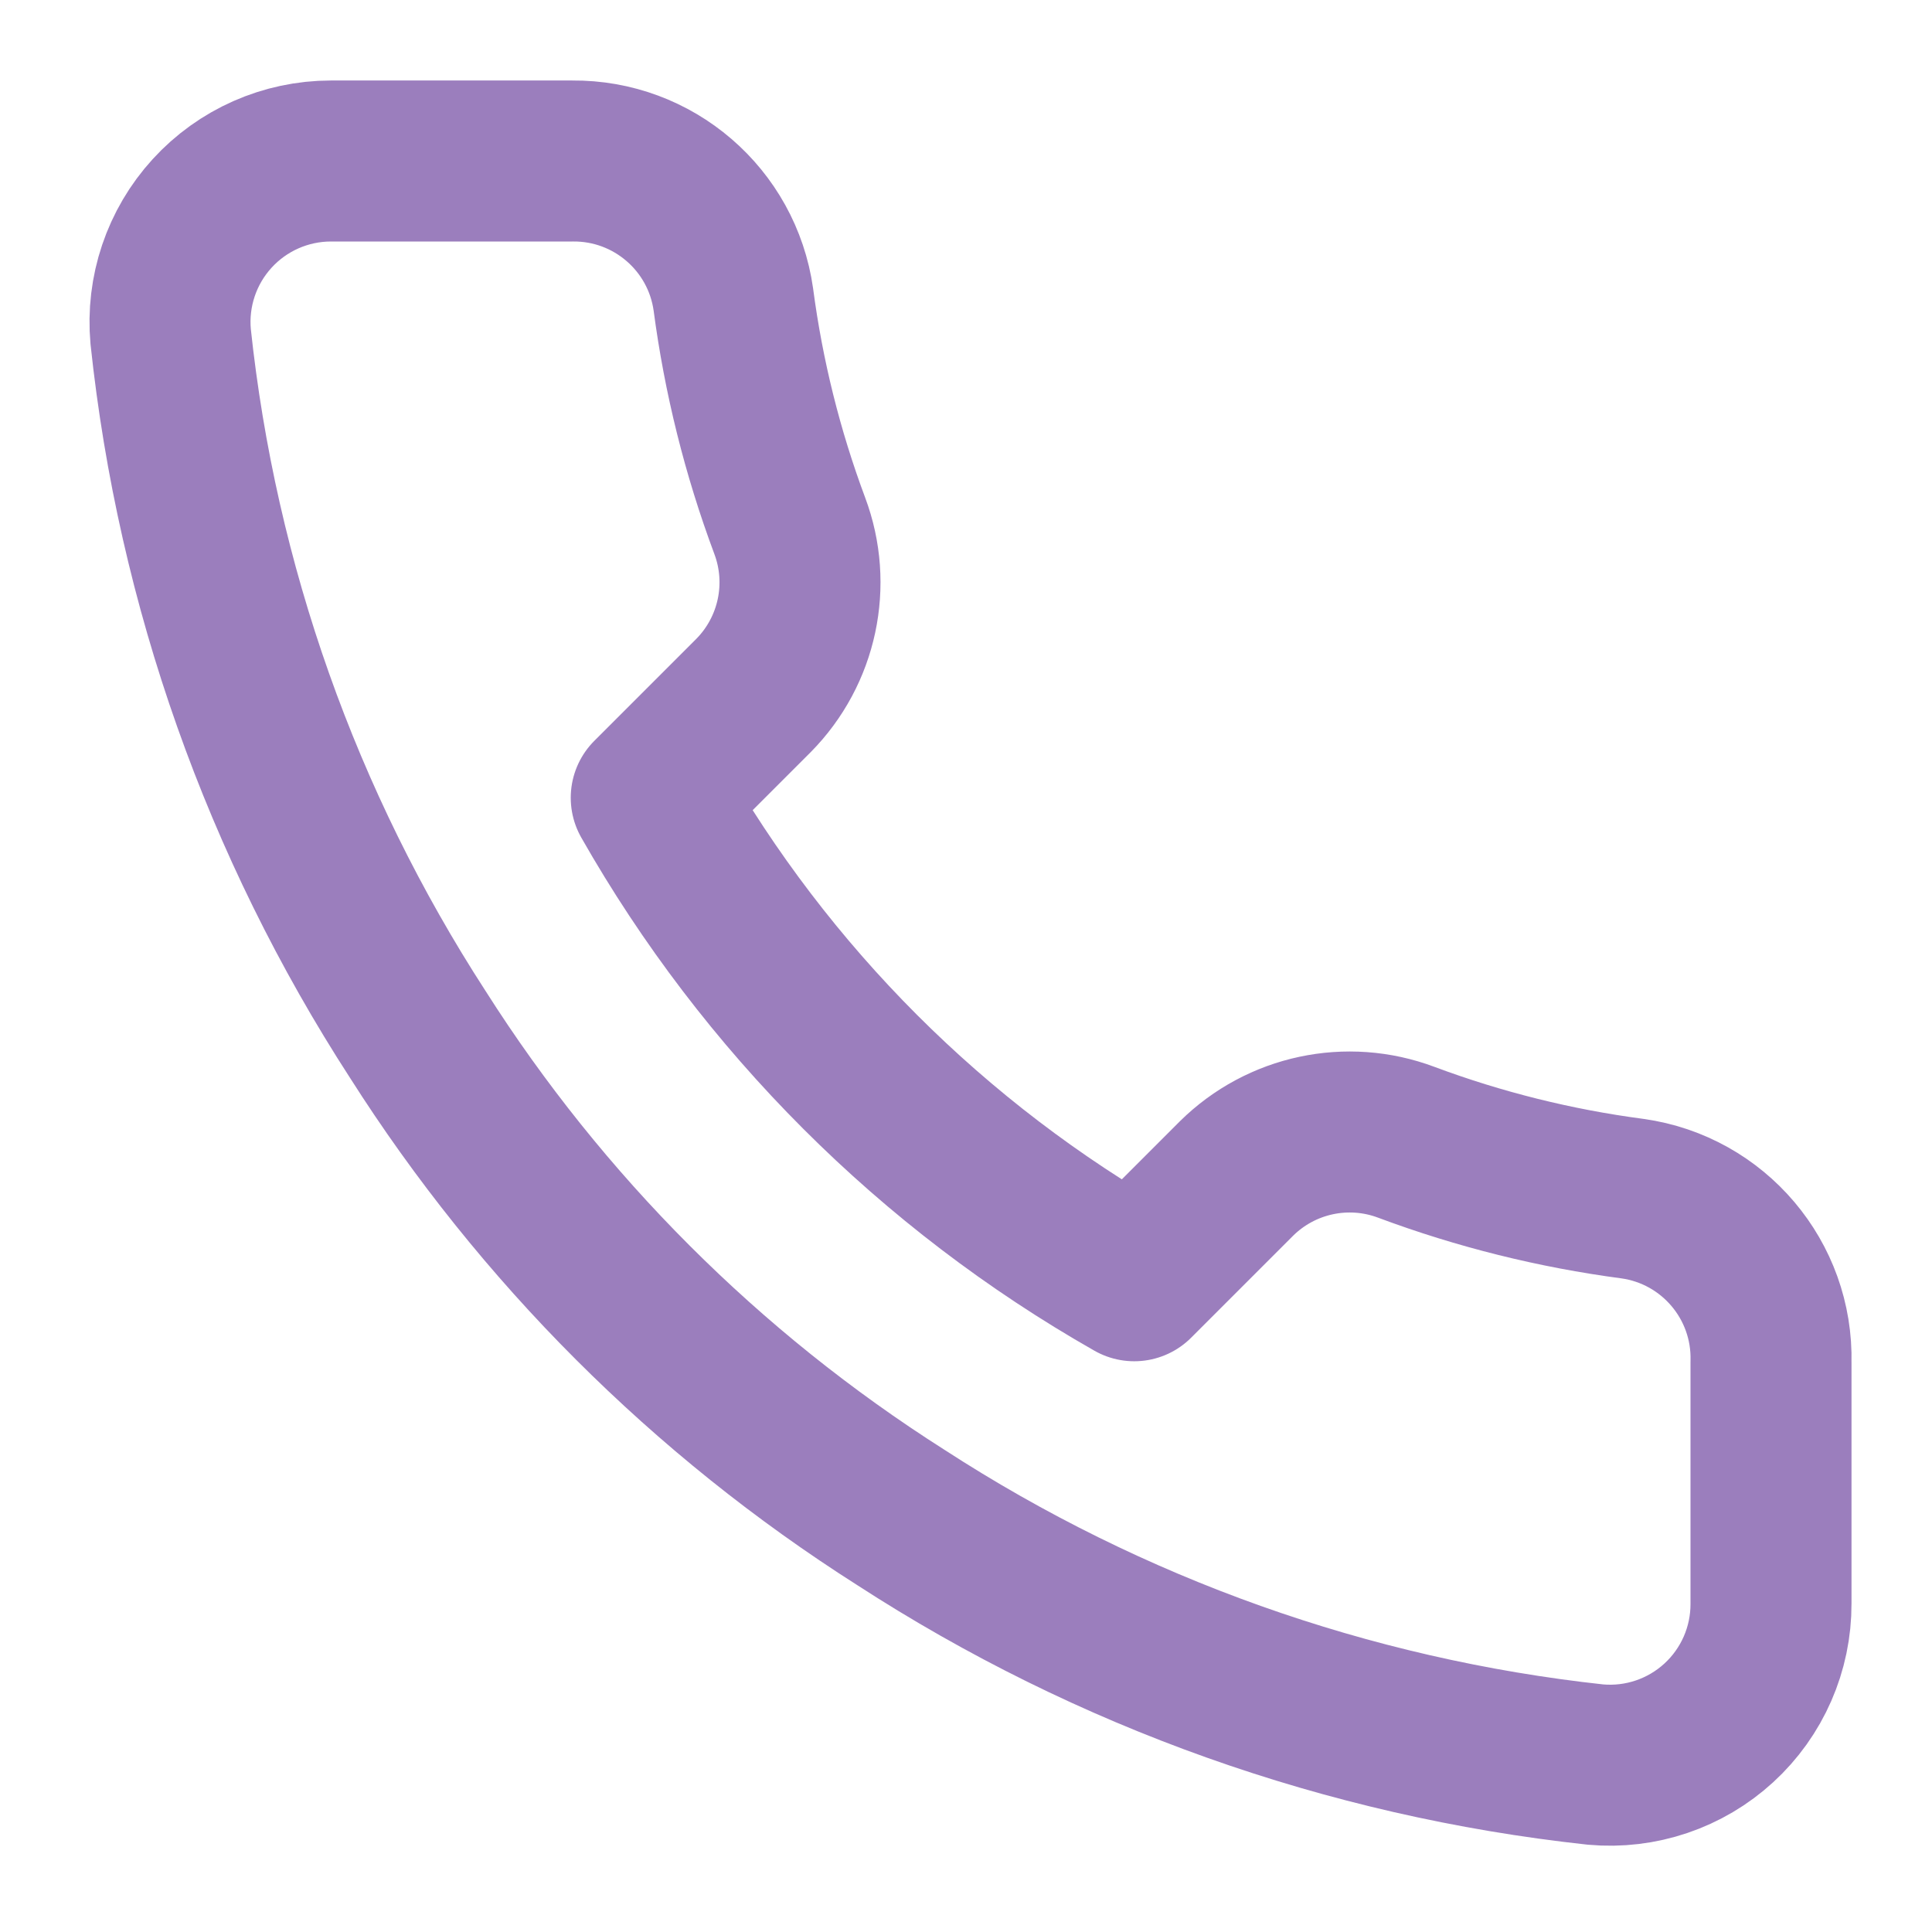
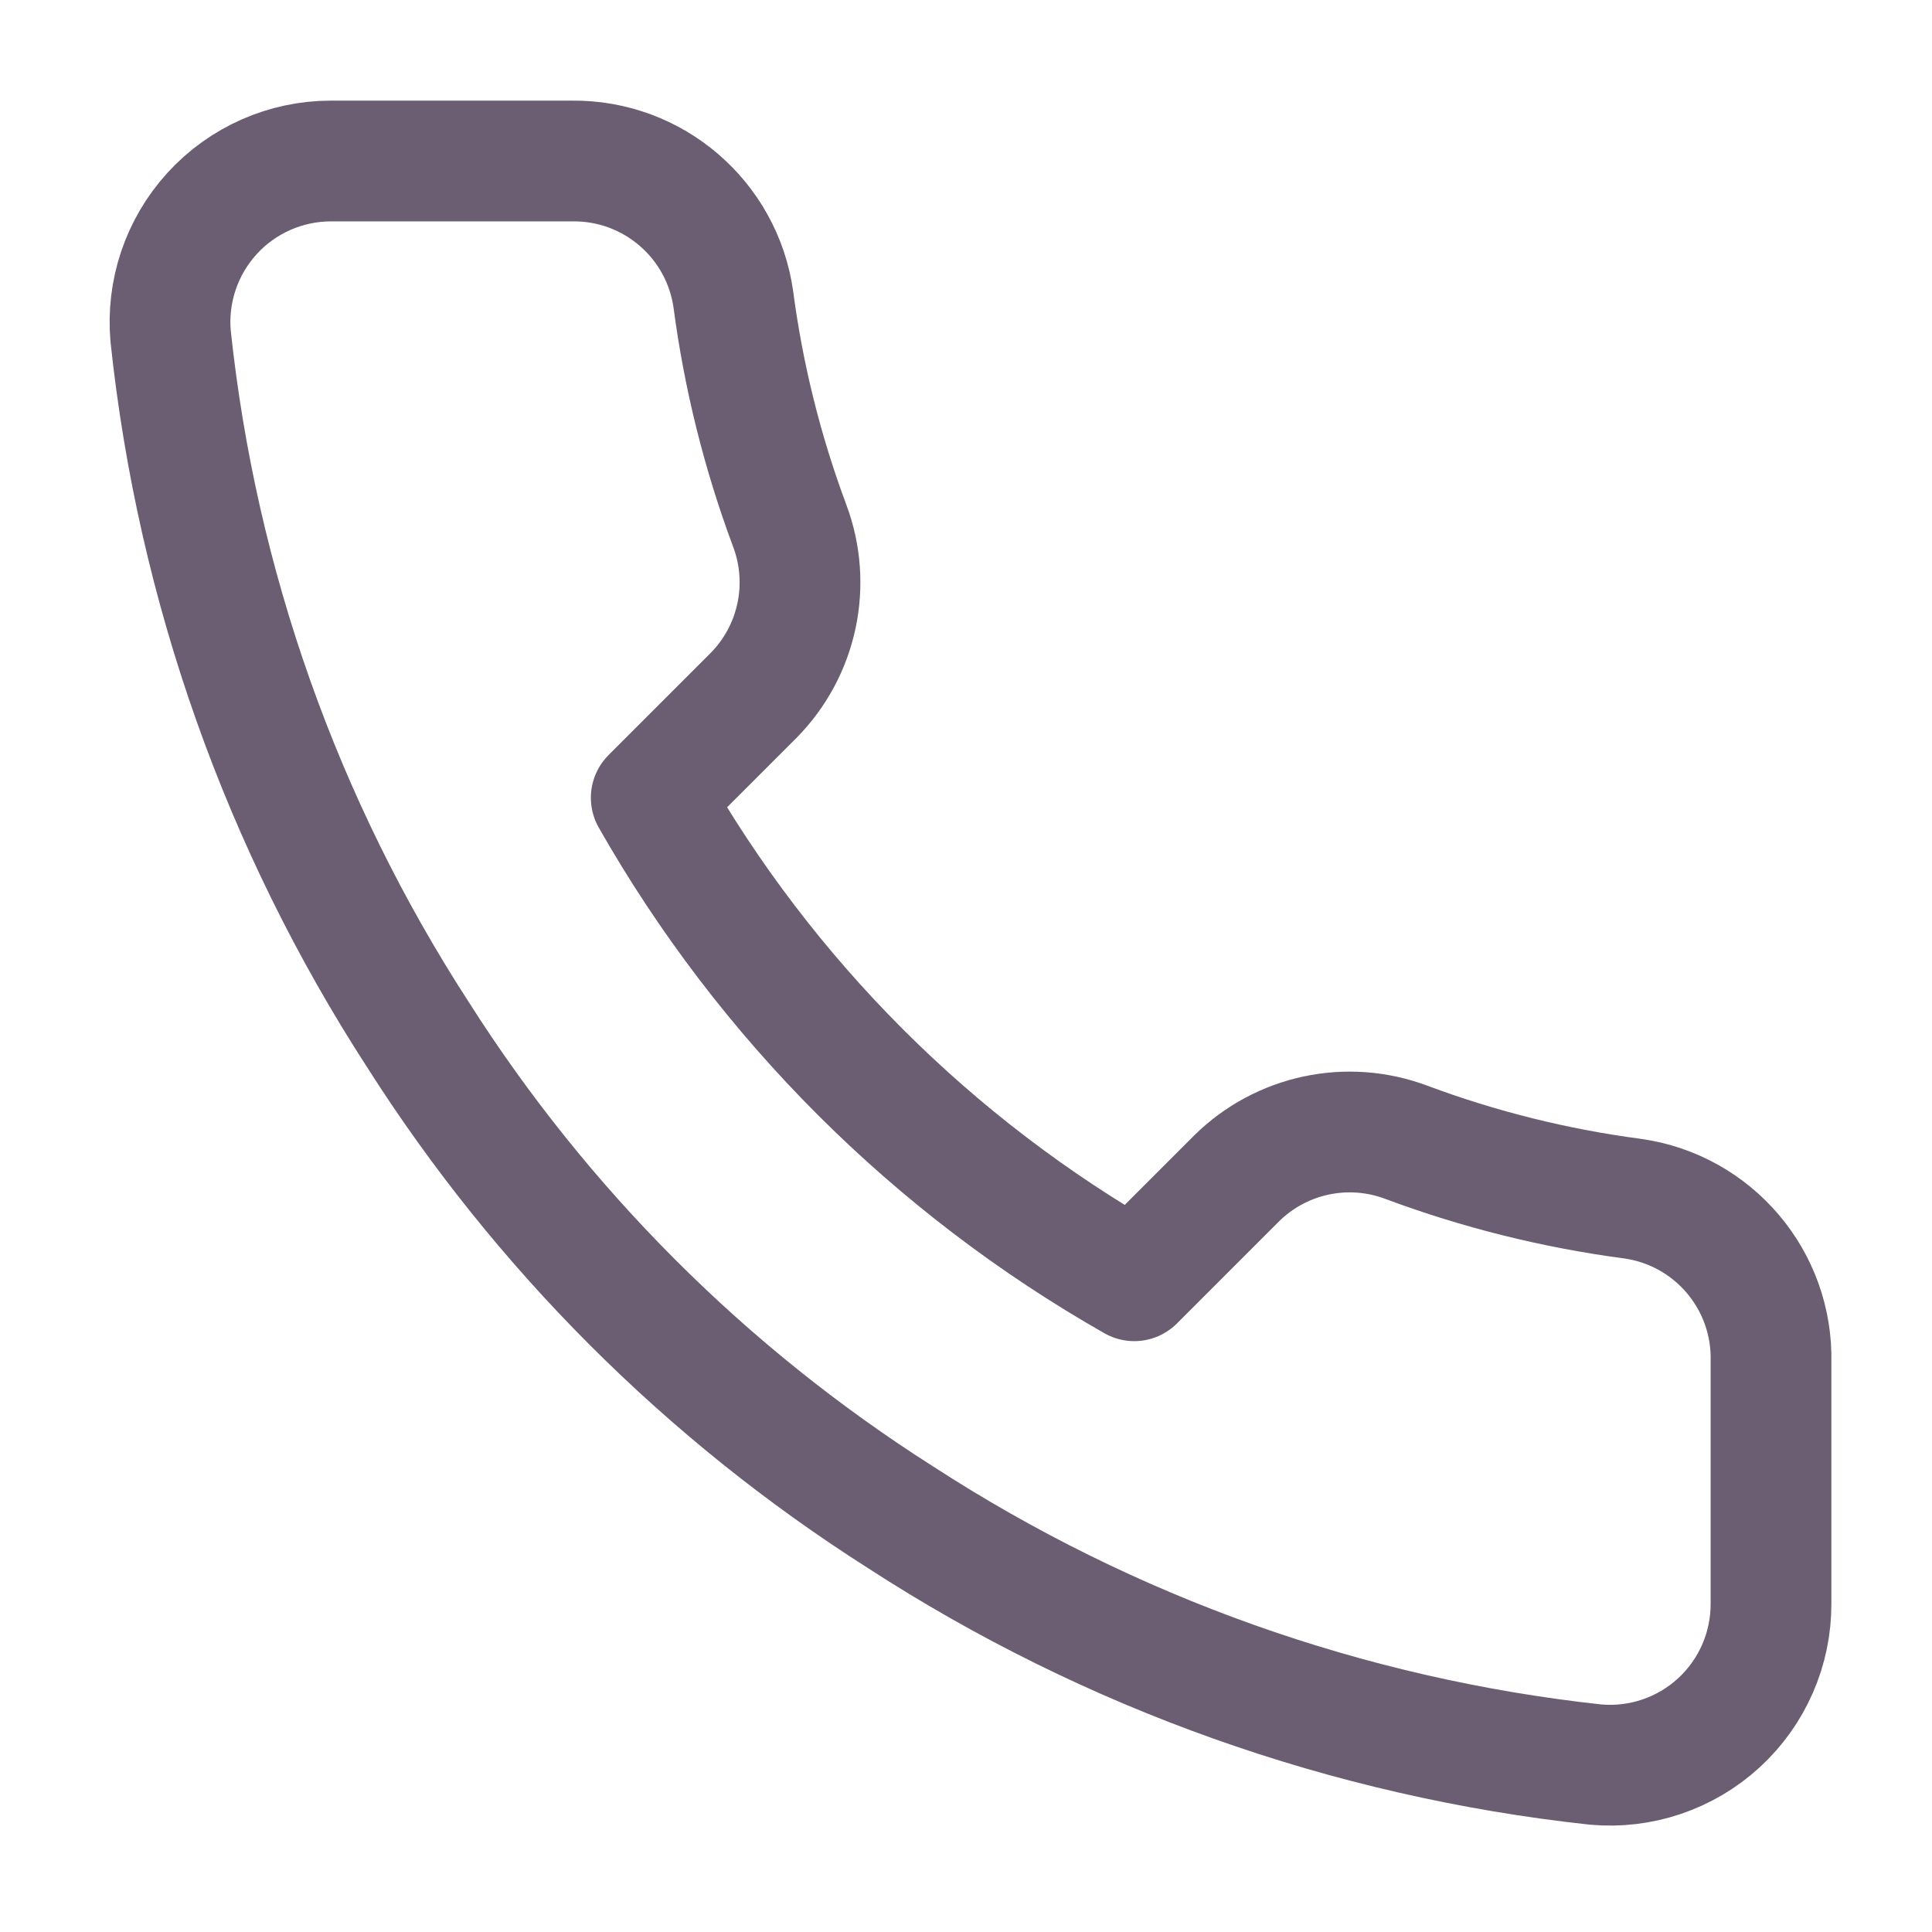
- <svg xmlns="http://www.w3.org/2000/svg" viewBox="0 0 24 24" fill="none" stroke="#9B7EBD" stroke-width="2" stroke-linecap="round" stroke-linejoin="round">
+ <svg xmlns="http://www.w3.org/2000/svg" viewBox="0 0 24 24" fill="none" stroke="#6B5D72" stroke-width="1.5" stroke-linecap="round" stroke-linejoin="round">
  <path d="M22 16.92v3a2 2 0 0 1-2.18 2 19.79 19.79 0 0 1-8.63-3.07 19.5 19.5 0 0 1-6-6 19.79 19.79 0 0 1-3.07-8.67A2 2 0 0 1 4.11 2h3a2 2 0 0 1 2 1.72 12.84 12.84 0 0 0 .7 2.81 2 2 0 0 1-.45 2.11L8.09 9.91a16 16 0 0 0 6 6l1.27-1.27a2 2 0 0 1 2.11-.45 12.84 12.84 0 0 0 2.81.7A2 2 0 0 1 22 16.92z" />
</svg>
